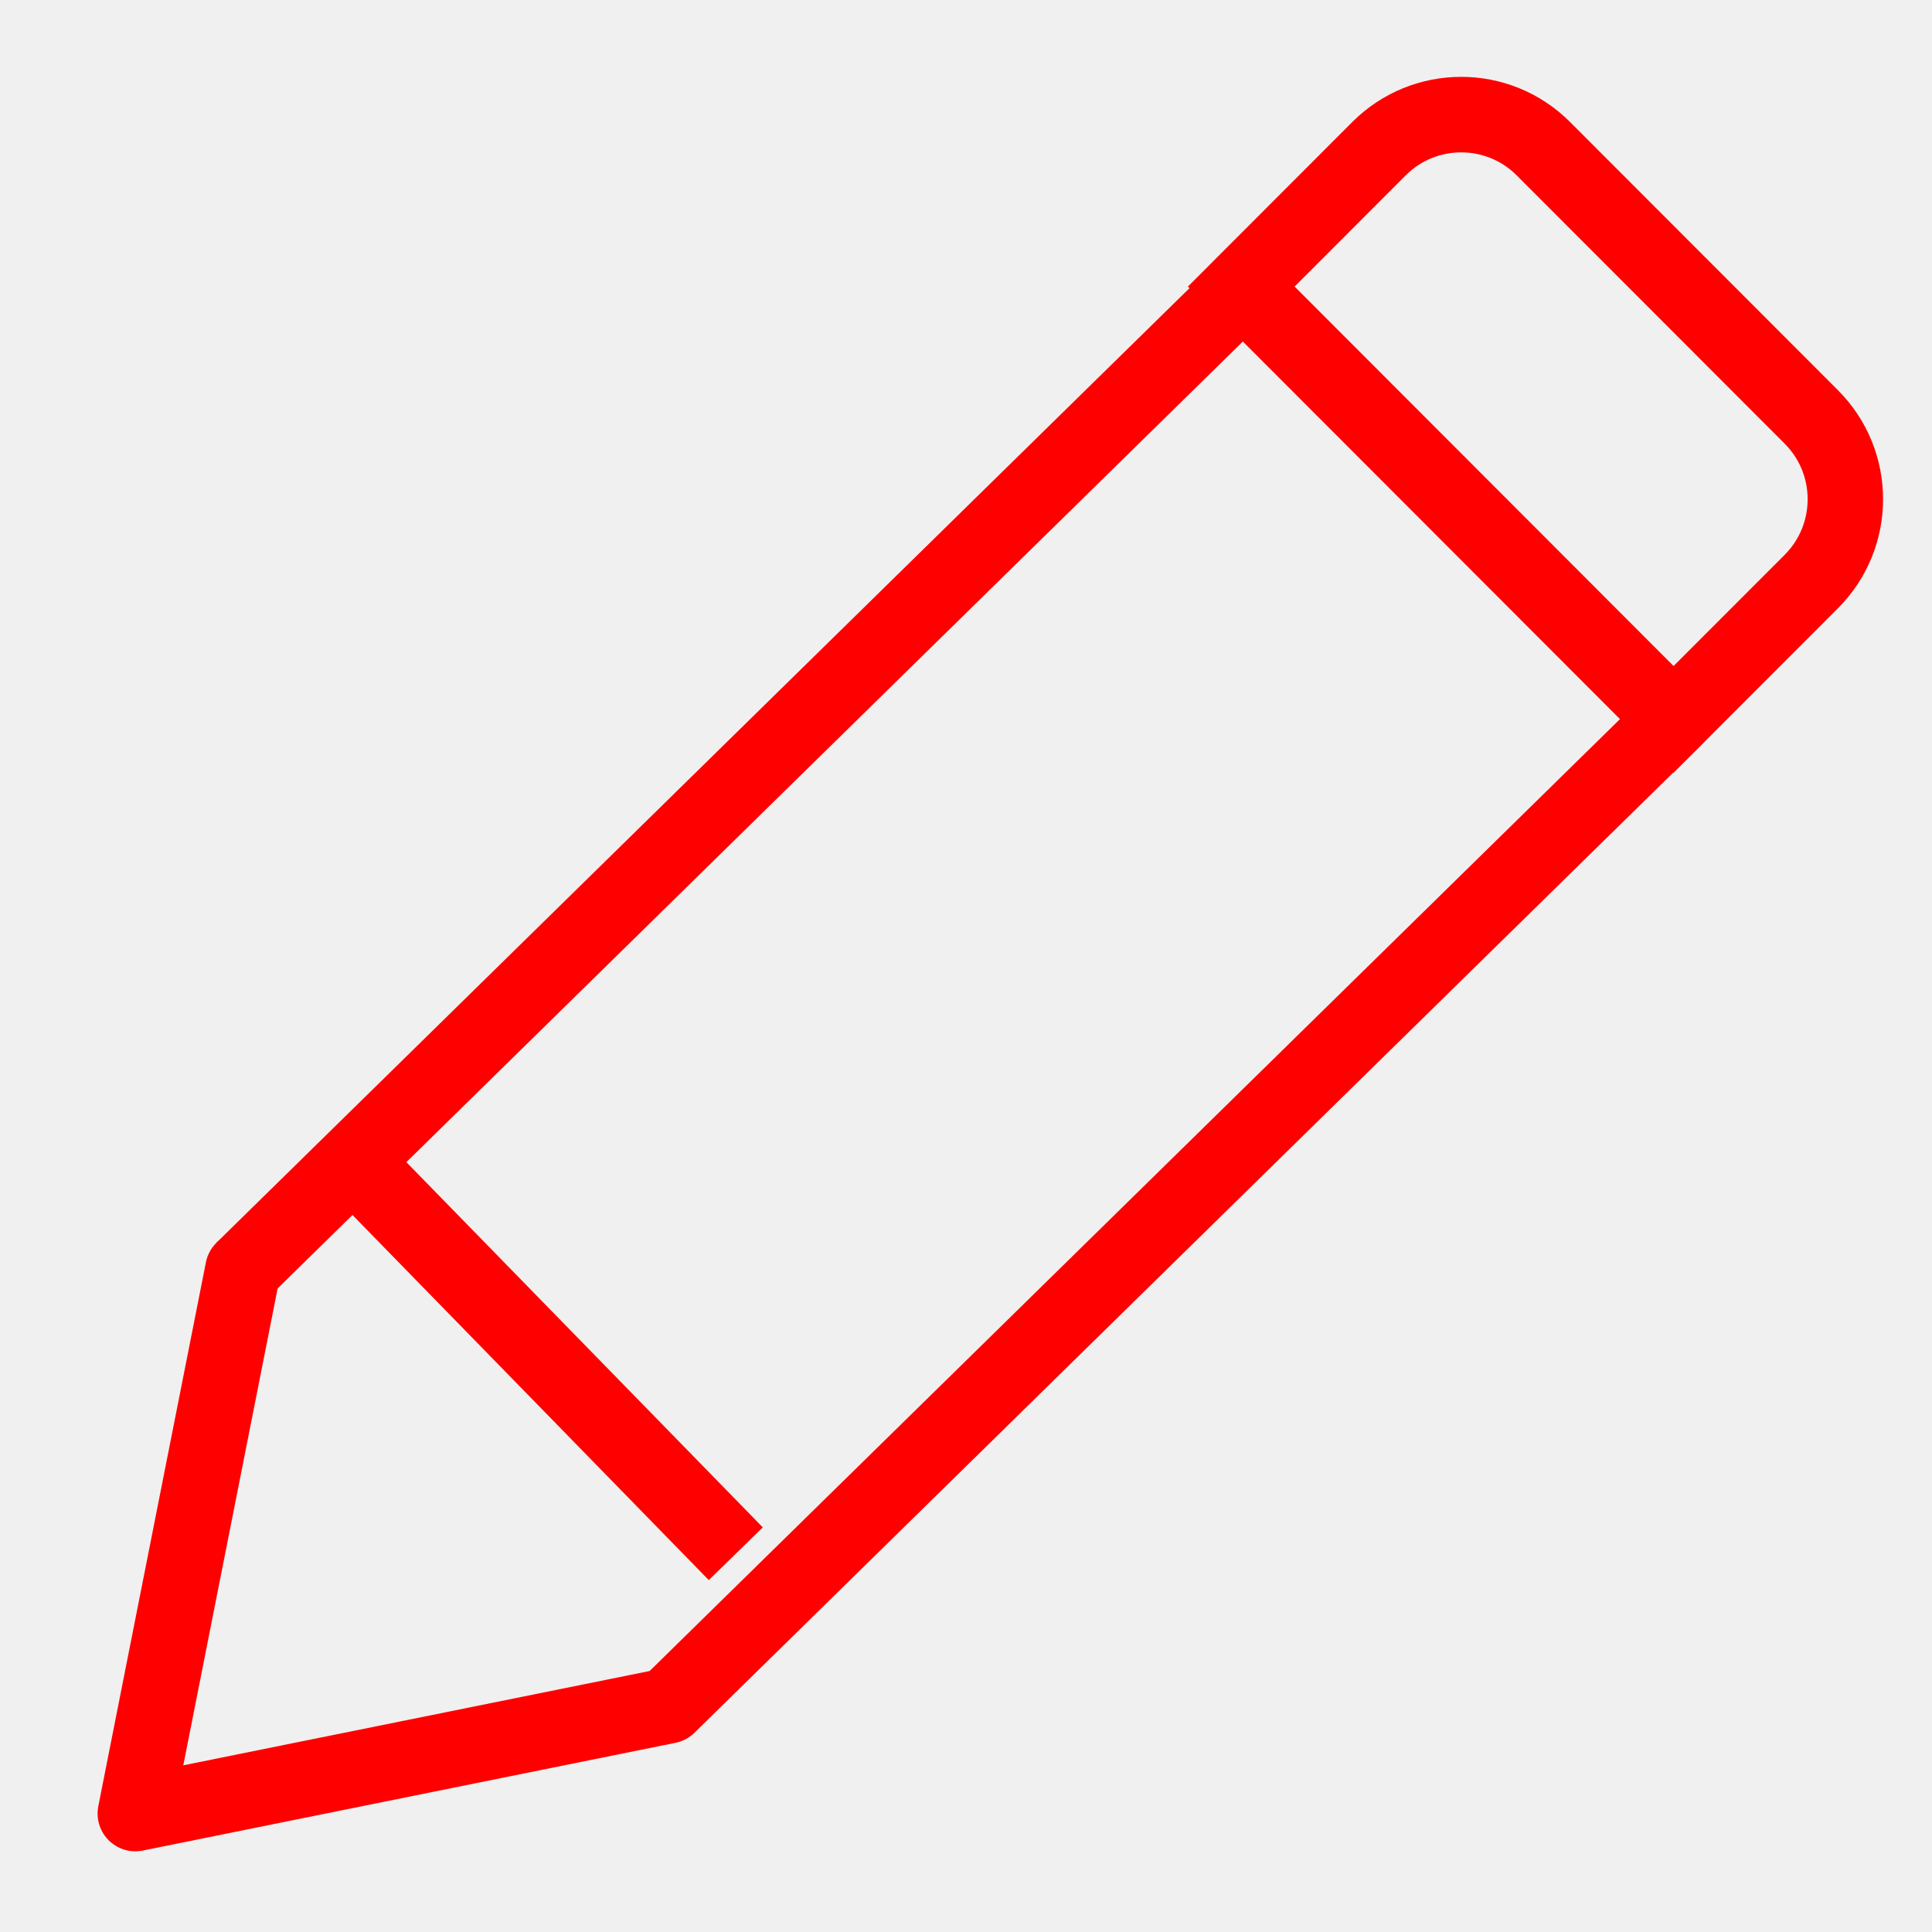
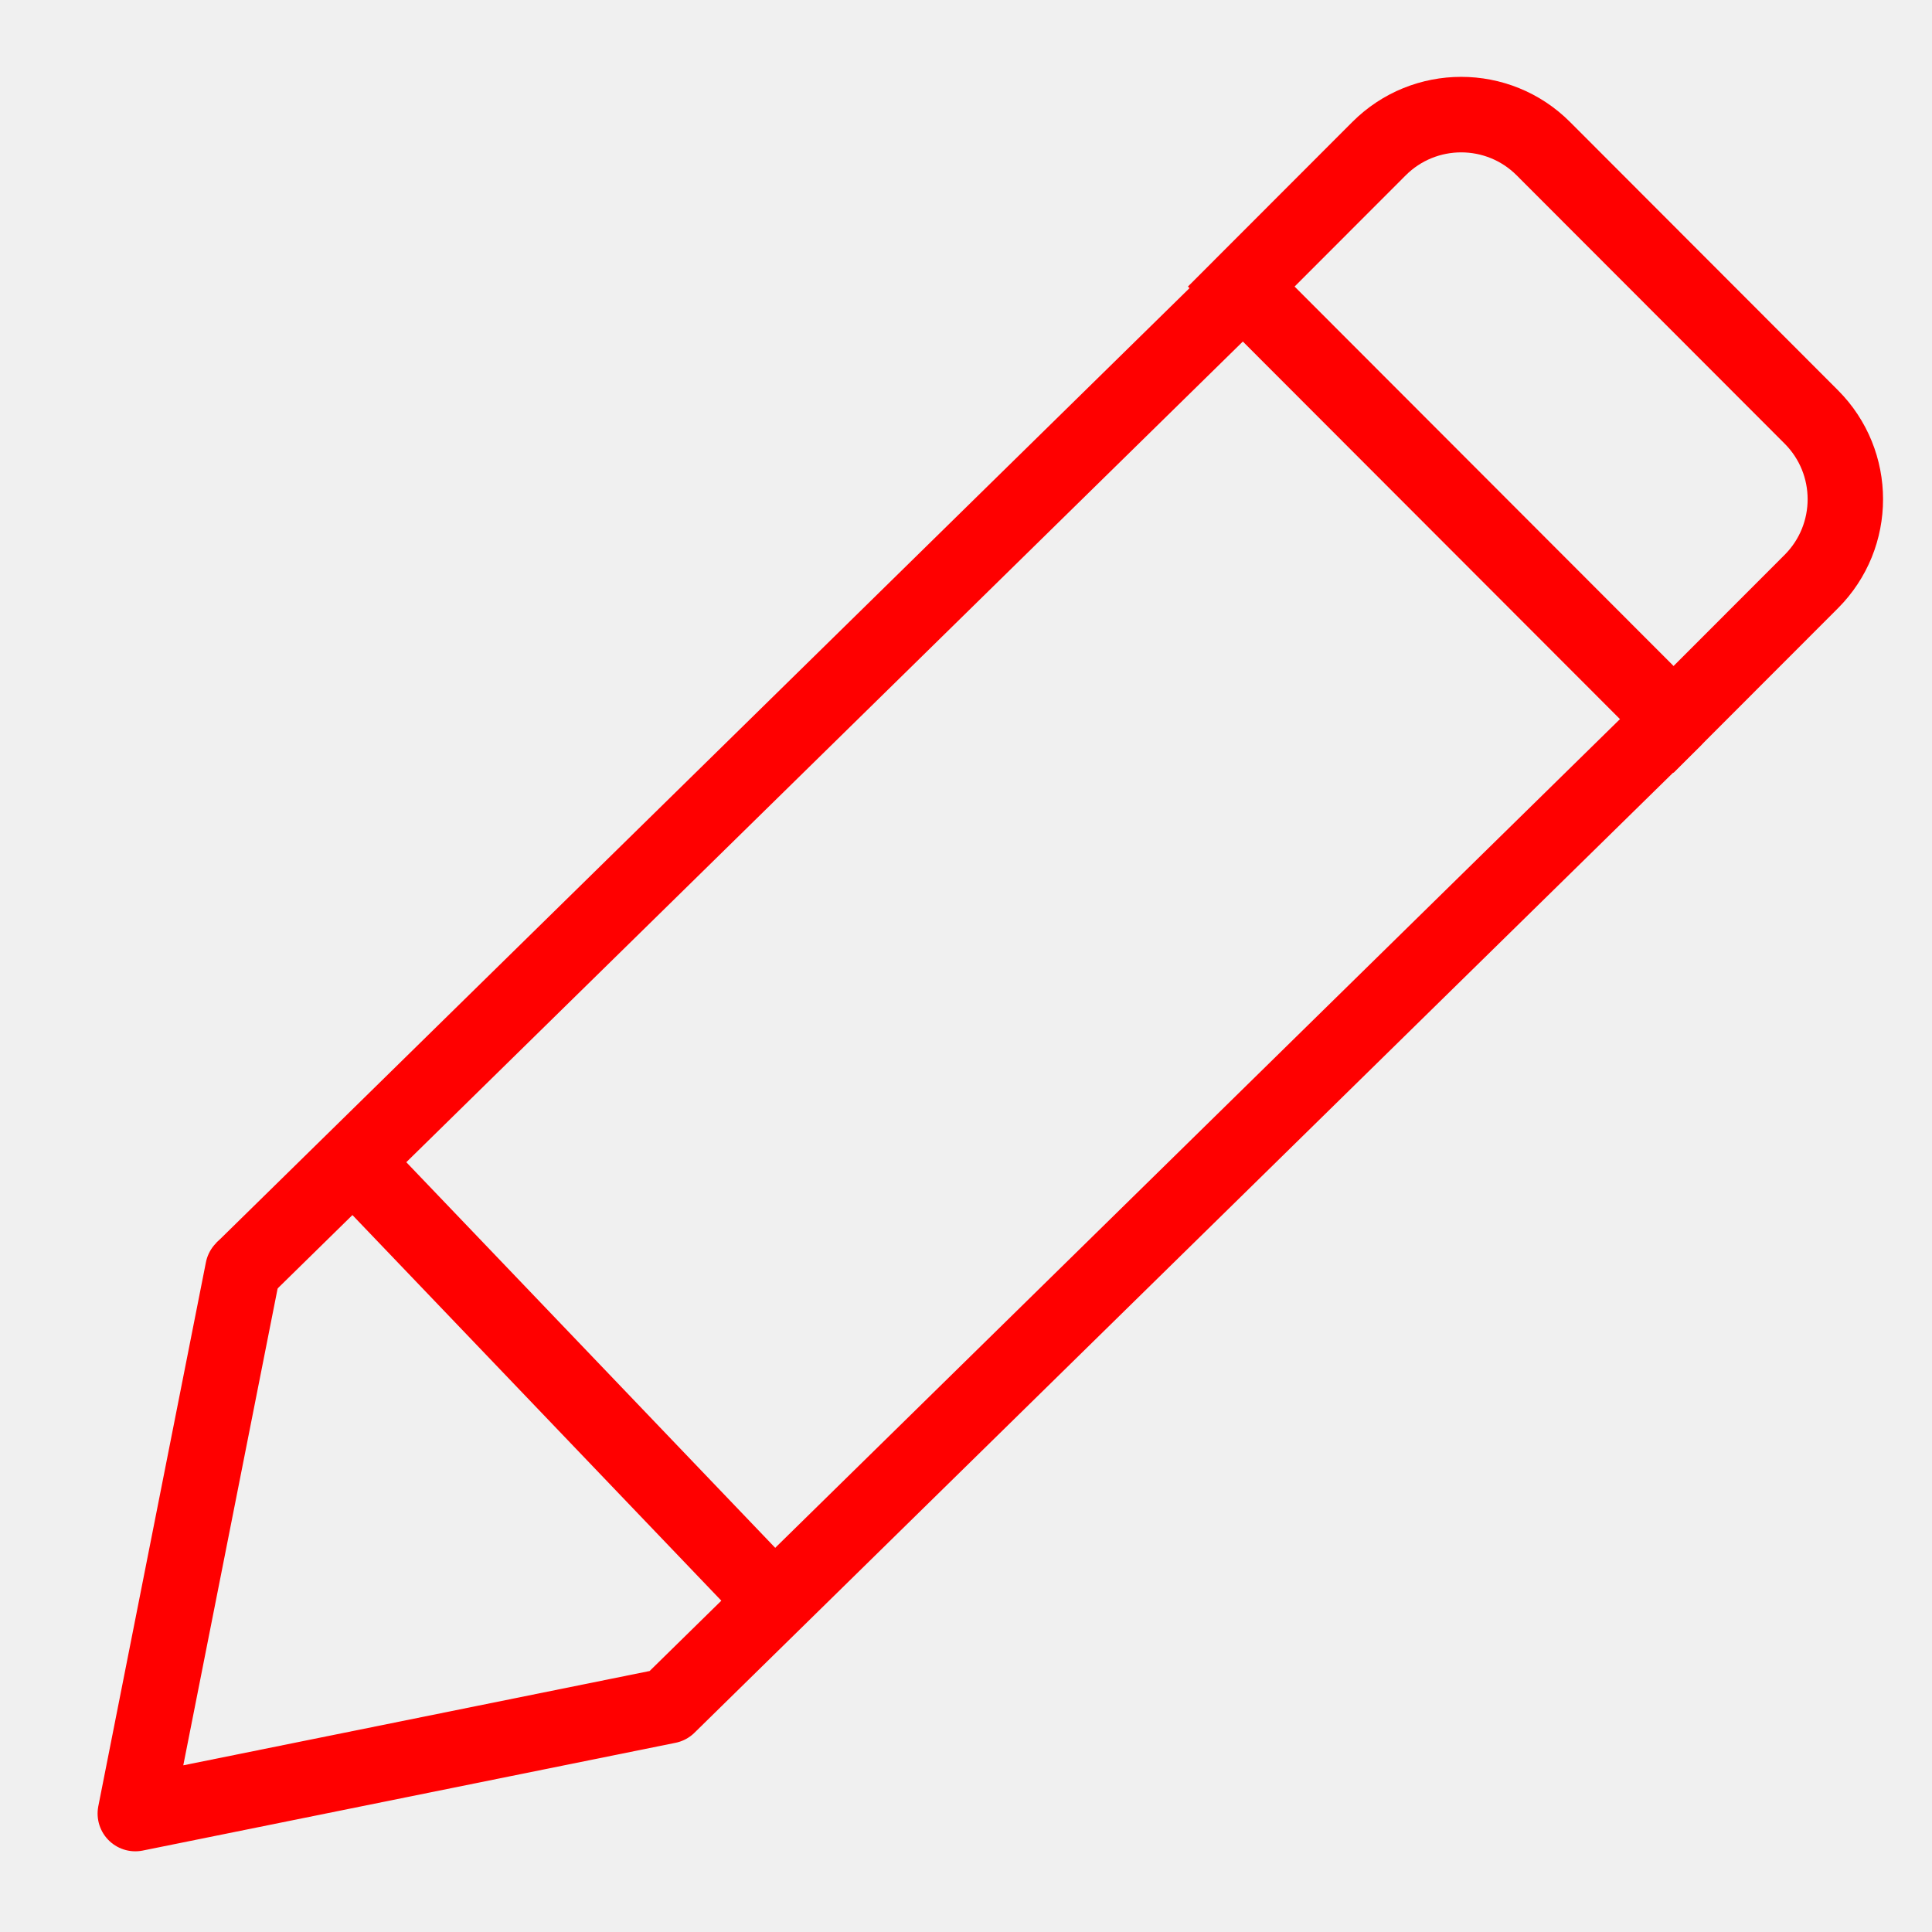
<svg xmlns="http://www.w3.org/2000/svg" version="1.1" id="Calque_1" x="0px" y="0px" width="128px" height="128px" viewBox="0 0 128 128" enable-background="new 0 0 128 128" xml:space="preserve">
-   <defs id="defs90" />
  <g id="Calque_1_5_">
    <g id="Calque_1_2_" display="none">
      <g id="Calque_1_1_" display="inline">
		</g>
-       <line display="inline" fill="none" stroke="#FF0000" stroke-width="11" stroke-miterlimit="10" x1="5.1" y1="35.064" x2="58.226" y2="35.064" id="line3" />
-       <line display="inline" fill="none" stroke="#FF0000" stroke-width="11" stroke-miterlimit="10" x1="58.226" y1="46.698" x2="86.372" y2="46.698" id="line5" />
-       <line display="inline" fill="none" stroke="#FF0000" stroke-width="11" stroke-miterlimit="10" x1="17.83" y1="68.512" x2="45.601" y2="68.512" id="line7" />
-       <line display="inline" fill="none" stroke="#FF0000" stroke-width="11" stroke-miterlimit="10" x1="45.601" y1="81.646" x2="68.682" y2="81.646" id="line9" />
-       <line display="inline" fill="none" stroke="#FF0000" stroke-width="11" stroke-miterlimit="10" x1="67.805" y1="92.5" x2="113.844" y2="92.5" id="line11" />
-       <path display="inline" fill="none" stroke="#FF0000" stroke-width="5" stroke-miterlimit="10" d="M124.111,105.398    c0,3.594-2.688,6.509-6.006,6.509H11.022c-3.316,0-6.004-2.915-6.004-6.509V15.383c0-3.594,2.688-6.507,6.004-6.507h107.083    c3.315,0,6.006,2.914,6.006,6.507V105.398z" id="path13" />
+       <line id="line3" display="inline" fill="none" stroke="#FF0000" stroke-width="11" stroke-miterlimit="10" x1="5.1" y1="35.064" x2="58.226" y2="35.064" />
+       <line id="line5" display="inline" fill="none" stroke="#FF0000" stroke-width="11" stroke-miterlimit="10" x1="58.226" y1="46.698" x2="86.372" y2="46.698" />
+       <line id="line7" display="inline" fill="none" stroke="#FF0000" stroke-width="11" stroke-miterlimit="10" x1="17.83" y1="68.512" x2="45.601" y2="68.512" />
+       <line id="line9" display="inline" fill="none" stroke="#FF0000" stroke-width="11" stroke-miterlimit="10" x1="45.601" y1="81.646" x2="68.682" y2="81.646" />
+       <line id="line11" display="inline" fill="none" stroke="#FF0000" stroke-width="11" stroke-miterlimit="10" x1="67.805" y1="92.5" x2="113.844" y2="92.5" />
+       <path id="path13" display="inline" fill="none" stroke="#FF0000" stroke-width="5" stroke-miterlimit="10" d="M124.111,105.398    c0,3.594-2.688,6.509-6.006,6.509H11.022c-3.316,0-6.004-2.915-6.004-6.509V15.383c0-3.594,2.688-6.507,6.004-6.507h107.083    c3.314,0,6.006,2.914,6.006,6.507V105.398z" />
    </g>
    <g id="Calque_1_3_" display="none">
	</g>
    <g id="Calque_3" display="none">
      <g id="Calque_2" display="inline">
        <g id="g25">
          <g id="g21">
-             <path fill="none" stroke="#FF0000" stroke-width="5" stroke-linecap="round" stroke-linejoin="round" stroke-miterlimit="10" d="       M102.314,74.566c2.097-2.56,1.719-6.362-0.838-8.459c-2.563-2.099-6.369-1.717-8.463,0.84l2.211-2.699       c2.098-2.559,1.719-6.365-0.843-8.462c-2.562-2.097-6.364-1.72-8.464,0.839l4.066-4.967c2.099-2.558,1.72-6.365-0.84-8.461       c-2.561-2.097-6.365-1.719-8.463,0.84L97.898,23.03c2.096-2.559,1.719-6.366-0.84-8.463c-2.562-2.096-6.367-1.717-8.463,0.842       L63.857,45.604l1.516-9.225c0.535-3.261-1.697-6.37-4.96-6.906c-3.265-0.536-6.372,1.696-6.908,4.959       c0,0-19.643,43.707-11.642,50.261l16.662,13.647c8,6.558,28.286-4.852,28.545-5.172L102.314,74.566L102.314,74.566z" id="path17" />
-             <rect x="21.373" y="90.455" transform="matrix(0.7735 0.6338 -0.6338 0.7735 73.9362 -5.974)" fill="none" stroke="#FF0000" stroke-width="5" stroke-linecap="round" stroke-linejoin="round" stroke-miterlimit="10" width="47.907" height="20.006" id="rect19" />
+             <path id="path17" fill="none" stroke="#FF0000" stroke-width="5" stroke-linecap="round" stroke-linejoin="round" stroke-miterlimit="10" d="       M102.314,74.566c2.097-2.561,1.719-6.362-0.838-8.459c-2.563-2.1-6.369-1.717-8.463,0.84l2.211-2.699       c2.098-2.559,1.719-6.365-0.844-8.462c-2.563-2.097-6.363-1.72-8.464,0.839l4.065-4.967c2.1-2.558,1.721-6.365-0.84-8.461       c-2.561-2.097-6.365-1.719-8.463,0.84L97.898,23.03c2.096-2.559,1.719-6.366-0.84-8.463c-2.563-2.096-6.367-1.717-8.463,0.842       L63.857,45.604l1.516-9.225c0.535-3.261-1.697-6.37-4.96-6.906c-3.265-0.536-6.372,1.696-6.908,4.959       c0,0-19.643,43.707-11.642,50.261L58.525,98.34c8,6.559,28.286-4.852,28.545-5.172L102.314,74.566L102.314,74.566z" />
+             <rect id="rect19" x="21.373" y="90.455" transform="matrix(-0.7735 -0.6338 0.6338 -0.7735 16.7151 206.8895)" fill="none" stroke="#FF0000" stroke-width="5" stroke-linecap="round" stroke-linejoin="round" stroke-miterlimit="10" width="47.907" height="20.006" />
          </g>
-           <path fill="none" stroke="#FF0000" stroke-width="5" stroke-linecap="round" stroke-linejoin="round" stroke-miterlimit="10" d="      M82.213,9.857c5-6.103,14.001-6.998,20.104-1.997c6.104,4.999,6.996,14.001,1.996,20.104" id="path23" />
+           <path id="path23" fill="none" stroke="#FF0000" stroke-width="5" stroke-linecap="round" stroke-linejoin="round" stroke-miterlimit="10" d="      M82.213,9.857c5-6.103,14.001-6.998,20.104-1.997c6.104,4.999,6.996,14.001,1.996,20.104" />
        </g>
      </g>
    </g>
    <g id="Calque_1_4_">
      <g id="Calque_2_2_" display="none">
-         <g display="inline" id="g41">
-           <path fill="none" d="M29.546,122.527c9.541,0,15.769-13.118,16.8-26.525H15.422c-0.864,0.107-1.744,0.203-2.654,0.254      C13.859,109.572,20.067,122.527,29.546,122.527z" id="path29" />
-           <path fill="none" d="M57.818,133.345l-9.784-3.571l-15.653,8.869l-6.023-0.093l-15.726-8.772l-9.703,3.57      c-1.527,0.736-19.669,9.98-18.588,33.582c0.549,0.866,3.209,4.163,11.695,4.234c-0.268-4.467-0.73-14.439-0.159-23.18      l4.807,0.313c-0.615,9.418,0.032,20.685,0.249,23.94c5.576,4.936,17.249,7.933,30.737,7.813      c13.163-0.095,24.837-3.141,30.187-7.813c0.197-3.325,0.793-14.839,0.149-24.095l4.805-0.334      c0.604,8.631,0.182,18.823-0.064,23.349c8.389-0.072,11.063-3.315,11.656-4.251C77.471,143.354,59.391,134.104,57.818,133.345z" id="path31" />
-           <path fill="#FF0000" d="M-0.141,96.002h6.316c0,0.003,0,0.005,0,0.006c-1.323,2.859-1.797,7.776,4.533,14.08      c3.425,9.826,9.799,17.257,18.838,17.257c8.864,0,15.404-7.588,18.897-17.657c5.919-6.123,5.419-10.888,4.121-13.686h6.32      c1.232,0,2.229-0.997,2.229-2.229c0-1.232-0.997-2.23-2.229-2.23h-2.982c0.016-0.34,0.022-0.682,0.022-1.023      c0-10.719-6.266-19.939-15.27-24.102c0.025,1.055,0.032,2.243,0.032,3.583v3.854c0,11.125-0.604,11.785-10.772,11.785      c-10.171,0-10.775-0.66-10.775-11.785V70c0-1.344,0.01-2.533,0.043-3.591C10.176,70.568,3.906,79.795,3.906,90.52      c0,0.346,0.031,0.684,0.047,1.022h-4.097c-1.23,0-2.229,0.998-2.229,2.229C-2.37,95.005-1.373,96.002-0.141,96.002z       M15.422,96.002h30.922c-1.031,13.407-7.257,26.525-16.799,26.525c-9.48,0-15.688-12.955-16.778-26.271      C13.678,96.205,14.558,96.109,15.422,96.002z" id="path33" />
-           <path fill="#FF0000" d="M59.756,128.934l-14.412-5.271l-12.856,7.521h-6.309l-12.859-7.528l-14.155,5.204l-0.176,0.072      c-0.232,0.105-23.006,10.928-21.435,38.756l0.021,0.358l0.122,0.336c0.121,0.324,2.95,7.606,16.611,7.606      c0.506,0,1.034-0.014,1.572-0.034c6.475,5.62,18.664,8.922,33.131,8.922c0.232,0,0.462-0.002,0.694-0.002      c11.348-0.079,25.756-2.488,33.211-8.919c14.964,0.554,18-7.236,18.125-7.575l0.123-0.334l0.023-0.358      C82.758,139.861,59.985,129.04,59.756,128.934z M76.4,166.911c-0.592,0.937-3.271,4.178-11.654,4.249      c0.244-4.521,0.666-14.717,0.066-23.348l-4.81,0.336c0.646,9.254,0.052,20.769-0.146,24.092      c-5.348,4.674-17.023,7.717-30.187,7.813c-13.488,0.117-25.162-2.881-30.737-7.813c-0.216-3.261-0.864-14.521-0.249-23.939      l-4.807-0.313c-0.571,8.736-0.109,18.709,0.159,23.18c-8.486-0.068-11.146-3.367-11.695-4.232      C-18.74,143.33-0.598,134.082,0.929,133.35l9.703-3.57l15.726,8.773l6.022,0.092l15.654-8.871l9.783,3.57      C59.391,134.104,77.471,143.354,76.4,166.911z" id="path35" />
-           <path fill="#FF0000" d="M37.951,65.346c-0.083-1.788-0.283-2.979-0.78-3.535c-0.781-0.877-3.145-0.919-7.255-0.919      c-4.051,0-6.484,0-7.264,0.865c-0.495,0.548-0.693,1.757-0.775,3.589c2.532-0.835,5.229-1.294,8.034-1.294      C32.721,64.052,35.419,64.509,37.951,65.346z" id="path37" />
-           <path fill="#FF0000" d="M21.82,73.854c0,4.566,0,7.321,0.834,8.244c0.781,0.865,3.22,0.865,7.262,0.865s6.483,0,7.261-0.865      c0.836-0.923,0.836-3.678,0.836-8.244V70c0-1.861-0.004-3.4-0.064-4.654c-2.532-0.835-5.232-1.294-8.039-1.294      c-2.805,0-5.503,0.459-8.035,1.294c-0.055,1.256-0.059,2.801-0.059,4.654v3.854H21.82z" id="path39" />
+         <g id="g41" display="inline">
+           <path id="path29" fill="none" d="M29.546,122.527c9.541,0,15.769-13.118,16.8-26.525H15.422      c-0.864,0.107-1.744,0.203-2.654,0.254C13.859,109.572,20.067,122.527,29.546,122.527z" />
+           <path id="path31" fill="none" d="M57.818,133.346l-9.784-3.572l-15.653,8.869l-6.023-0.093l-15.726-8.772l-9.703,3.57      c-1.527,0.736-19.669,9.98-18.588,33.582c0.549,0.866,3.209,4.163,11.695,4.234c-0.268-4.467-0.73-14.439-0.159-23.18      l4.807,0.313c-0.615,9.418,0.032,20.686,0.249,23.939c5.576,4.937,17.249,7.934,30.737,7.813      c13.163-0.095,24.837-3.141,30.187-7.813c0.197-3.324,0.793-14.838,0.149-24.094l4.805-0.334      c0.604,8.631,0.183,18.822-0.063,23.349c8.39-0.072,11.063-3.315,11.655-4.251C77.471,143.354,59.391,134.104,57.818,133.346z" />
+           <path id="path33" fill="#FF0000" d="M-0.141,96.002h6.316c0,0.003,0,0.005,0,0.006c-1.323,2.859-1.797,7.776,4.533,14.08      c3.425,9.826,9.799,17.258,18.838,17.258c8.864,0,15.404-7.589,18.897-17.658c5.919-6.123,5.419-10.888,4.121-13.686h6.32      c1.232,0,2.229-0.997,2.229-2.229c0-1.232-0.997-2.23-2.229-2.23h-2.982c0.016-0.34,0.022-0.682,0.022-1.023      c0-10.719-6.266-19.938-15.27-24.102c0.025,1.055,0.032,2.243,0.032,3.583v3.854c0,11.125-0.604,11.785-10.772,11.785      c-10.171,0-10.775-0.66-10.775-11.785V70c0-1.344,0.01-2.533,0.043-3.591C10.176,70.568,3.906,79.795,3.906,90.52      c0,0.347,0.031,0.685,0.047,1.022h-4.097c-1.23,0-2.229,0.998-2.229,2.229C-2.37,95.005-1.373,96.002-0.141,96.002z       M15.422,96.002h30.922c-1.031,13.407-7.257,26.525-16.799,26.525c-9.48,0-15.688-12.955-16.778-26.271      C13.678,96.205,14.558,96.109,15.422,96.002z" />
+           <path id="path35" fill="#FF0000" d="M59.756,128.934l-14.412-5.271l-12.856,7.521h-6.309l-12.859-7.527l-14.155,5.203      l-0.176,0.072c-0.232,0.105-23.006,10.928-21.435,38.756l0.021,0.358l0.122,0.336c0.121,0.324,2.95,7.606,16.611,7.606      c0.506,0,1.034-0.014,1.572-0.034c6.475,5.62,18.664,8.922,33.131,8.922c0.232,0,0.462-0.002,0.694-0.002      c11.348-0.079,25.756-2.488,33.211-8.919c14.964,0.554,18-7.236,18.125-7.575l0.123-0.334l0.023-0.358      C82.758,139.861,59.985,129.04,59.756,128.934z M76.4,166.911c-0.592,0.937-3.271,4.178-11.654,4.249      c0.244-4.521,0.666-14.717,0.066-23.348l-4.811,0.336c0.646,9.254,0.052,20.769-0.146,24.092      c-5.348,4.674-17.023,7.717-30.187,7.813c-13.488,0.117-25.162-2.881-30.737-7.813c-0.216-3.262-0.864-14.521-0.249-23.939      l-4.807-0.313c-0.571,8.736-0.109,18.709,0.159,23.18c-8.486-0.068-11.146-3.367-11.695-4.232      c-1.08-23.605,17.062-32.854,18.589-33.586l9.703-3.57l15.726,8.773l6.022,0.092l15.654-8.871l9.783,3.57      C59.391,134.104,77.471,143.354,76.4,166.911z" />
+           <path id="path37" fill="#FF0000" d="M37.951,65.346c-0.083-1.788-0.283-2.979-0.78-3.535c-0.781-0.877-3.145-0.919-7.255-0.919      c-4.051,0-6.484,0-7.264,0.865c-0.495,0.548-0.693,1.757-0.775,3.589c2.532-0.835,5.229-1.294,8.034-1.294      C32.721,64.052,35.419,64.509,37.951,65.346z" />
+           <path id="path39" fill="#FF0000" d="M21.82,73.854c0,4.566,0,7.321,0.834,8.244c0.781,0.865,3.22,0.865,7.262,0.865      s6.483,0,7.261-0.865c0.836-0.923,0.836-3.678,0.836-8.244V70c0-1.861-0.004-3.4-0.064-4.654      c-2.532-0.835-5.232-1.294-8.039-1.294c-2.805,0-5.503,0.459-8.035,1.294c-0.055,1.256-0.059,2.801-0.059,4.654v3.854H21.82z" />
        </g>
      </g>
      <g id="Calque_3_2_" display="none">
-         <g display="inline" id="g46">
-           <path fill="#FF0000" d="M44.534,92.829c3.835-18.361-7.883-28.715-23.138-28.715c-27.344,0-22.572,29.96-22.572,29.96      c0.03,0.003,0.059,0.004,0.089,0.007c-1.249,2.823-1.618,7.563,4.31,13.606c3.387,9.91,9.763,17.436,18.84,17.436      c8.744,0,15.212-7.419,18.708-17.313C47.83,100.691,46.163,95.373,44.534,92.829z M22.062,120.33      c-9.435,0-15.613-12.893-16.698-26.145c11.859-0.699,19.71-6.317,23.93-10.439c2.008,3.607,6.161,6.027,9.621,7.505      C38.569,105.467,32.191,120.33,22.062,120.33z" id="path44" />
+         <g id="g46" display="inline">
+           <path id="path44" fill="#FF0000" d="M44.534,92.829c3.835-18.361-7.883-28.715-23.138-28.715      c-27.344,0-22.572,29.96-22.572,29.96c0.03,0.003,0.059,0.004,0.089,0.007c-1.249,2.823-1.618,7.563,4.31,13.606      c3.387,9.91,9.763,17.436,18.84,17.436c8.744,0,15.212-7.419,18.708-17.313C47.83,100.691,46.163,95.373,44.534,92.829z       M22.062,120.33c-9.435,0-15.613-12.893-16.698-26.145c11.859-0.699,19.71-6.317,23.93-10.439      c2.008,3.607,6.161,6.027,9.621,7.505C38.569,105.467,32.191,120.33,22.062,120.33z" />
        </g>
-         <g display="inline" id="g58">
-           <path fill="none" d="M16.806,175.893c-0.821-0.258-1.502-0.9-1.766-1.769L1.191,128.428c-0.234-0.777-0.099-1.585,0.314-2.219      l-8.607,3.165c-1.25,0.603-21.152,10.594-19.747,35.938c0.224,0.521,2.767,5.795,14.013,5.795      c0.466-0.002,0.958-0.02,1.459-0.034c0.035-0.003,0.071-0.003,0.106-0.003c0.64,0,1.261,0.229,1.745,0.654      c5.199,4.51,14.798,7.428,26.247,8.084l-0.199-0.203L16.806,175.893z" id="path48" />
-           <path fill="none" d="M51.255,129.395l-8.458-3.108c0.407,0.636,0.545,1.438,0.31,2.214l-13.998,46.191      c-0.26,0.867-0.938,1.508-1.756,1.765l0.239,3.147l-0.141,0.146c9.617-0.65,20.406-2.992,26.251-8.03      c0.509-0.438,1.163-0.653,1.839-0.645c0.482,0.02,0.954,0.03,1.411,0.03c11.178-0.002,13.762-5.215,14.014-5.797      C72.355,140.27,52.941,130.217,51.255,129.395z" id="path50" />
-           <path fill="#FF0000" d="M53.4,124.518c-0.063-0.026-0.123-0.055-0.188-0.078l-13.757-5.063c-1.345-0.495-2.84,0.164-3.383,1.488      l-1.82,4.435c-0.276,0.671-0.267,1.423,0.023,2.089c0.291,0.659,0.84,1.178,1.52,1.426l1.484,0.547l-8.917,29.429l-0.917-16.037      c-0.013-0.243-0.061-0.479-0.136-0.701l2.46-3.489c0.462-0.655,0.604-1.48,0.388-2.254c-0.045-0.16-0.053-0.188-1.723-4.516      c-0.422-1.096-1.499-1.777-2.66-1.7c-0.281,0.011-1.643,0.017-3.712,0.017c-2.072,0-3.433-0.006-3.715-0.017      c-1.154-0.088-2.234,0.603-2.658,1.692c-2.052,5.277-2.052,5.277-1.606,6.303c0.073,0.169,0.162,0.322,0.268,0.475l2.462,3.489      c-0.075,0.224-0.123,0.458-0.136,0.701l-0.886,15.476l-8.768-28.933l1.322-0.483c0.681-0.252,1.231-0.769,1.522-1.433      c0.29-0.663,0.298-1.418,0.021-2.091l-1.836-4.434c-0.549-1.319-2.043-1.974-3.381-1.479l-13.588,4.996      c-0.033,0.01-0.064,0.021-0.095,0.035l-0.176,0.069c-0.034,0.018-0.065,0.027-0.096,0.043      c-0.245,0.111-24.545,11.603-22.877,41.142l0.021,0.354c0.015,0.264,0.068,0.521,0.158,0.77l0.123,0.331      c0.35,0.952,3.851,9.319,19.034,9.319c0.209,0,0.421-0.004,0.637-0.01c7.123,5.637,19.38,8.85,33.883,8.85h0.011l0.707-0.002      c5.464-0.039,23.702-0.805,33.951-8.846c0.198,0.004,0.398,0.008,0.59,0.008c15.202-0.004,18.685-8.375,19.03-9.326l0.123-0.332      c0.09-0.24,0.143-0.496,0.154-0.756l0.021-0.356C77.953,136.079,53.646,124.627,53.4,124.518z M16.523,136.816      c-0.008-0.02,1.646-4.273,1.646-4.273c0.194,0.027,7.586,0.027,7.779,0c0,0,1.625,4.209,1.642,4.273l-2.629,3.734h-5.806      L16.523,136.816z M70.963,165.309c-0.252,0.582-2.834,5.795-14.013,5.797c-0.451,0-0.929-0.017-1.411-0.03      c-0.674-0.011-1.329,0.202-1.839,0.645c-5.846,5.038-16.633,7.38-26.251,8.03l-5.392,3.443l-5.335-3.387      c-11.449-0.654-21.048-3.572-26.247-8.086c-0.484-0.422-1.104-0.652-1.745-0.652c-0.035,0-0.073,0.003-0.106,0.004      c-0.502,0.021-0.994,0.029-1.459,0.031c-11.246,0-13.79-5.272-14.013-5.793c-1.404-25.338,18.497-35.334,19.748-35.936      l8.606-3.165c-0.412,0.638-0.548,1.442-0.313,2.22l13.847,45.698c0.264,0.866,0.947,1.508,1.768,1.765l2.525-33.192h5.453      l2.567,33.754c0.818-0.258,1.496-0.897,1.754-1.765l14-46.192c0.233-0.774,0.099-1.579-0.312-2.213l8.46,3.108      C52.941,130.217,72.355,140.27,70.963,165.309z" id="path52" />
-           <path fill="#FFFFFF" d="M23.58,138.091l1.018-1.444c-0.148-0.385-0.312-0.813-0.469-1.219c-0.535,0.002-1.211,0.002-2.067,0.002      c-0.861,0-1.538,0-2.075-0.002c-0.168,0.439-0.331,0.854-0.469,1.215l1.021,1.448H23.58z" id="path54" />
-           <path fill="#FFFFFF" d="M24.961,140.552l2.63-3.735c-0.019-0.063-1.644-4.272-1.644-4.272c-0.193,0.026-7.584,0.026-7.778,0      c0,0-1.654,4.255-1.646,4.272l2.633,3.735H24.961z" id="path56" />
+         <g id="g58" display="inline">
+           <path id="path48" fill="none" d="M16.806,175.893c-0.821-0.258-1.502-0.899-1.766-1.769L1.191,128.428      c-0.234-0.777-0.099-1.585,0.314-2.219l-8.607,3.165c-1.25,0.603-21.152,10.594-19.747,35.938      c0.224,0.521,2.767,5.795,14.013,5.795c0.466-0.002,0.958-0.021,1.459-0.034c0.035-0.003,0.071-0.003,0.106-0.003      c0.64,0,1.261,0.229,1.745,0.654c5.199,4.51,14.798,7.428,26.247,8.084l-0.199-0.203L16.806,175.893z" />
+           <path id="path50" fill="none" d="M51.255,129.395l-8.458-3.107c0.407,0.636,0.545,1.438,0.31,2.214l-13.998,46.19      c-0.26,0.867-0.938,1.509-1.756,1.766l0.239,3.146l-0.141,0.146c9.617-0.65,20.406-2.992,26.251-8.029      c0.509-0.438,1.163-0.654,1.839-0.646c0.482,0.021,0.954,0.03,1.411,0.03c11.178-0.002,13.762-5.215,14.014-5.797      C72.355,140.27,52.941,130.217,51.255,129.395z" />
+           <path id="path52" fill="#FF0000" d="M53.4,124.518c-0.063-0.025-0.123-0.055-0.188-0.078l-13.757-5.063      c-1.345-0.495-2.84,0.164-3.383,1.488l-1.82,4.435c-0.276,0.671-0.267,1.423,0.023,2.089c0.291,0.659,0.84,1.178,1.52,1.426      l1.484,0.547l-8.917,29.43l-0.917-16.037c-0.013-0.243-0.061-0.479-0.136-0.701l2.46-3.488c0.462-0.655,0.604-1.48,0.388-2.254      c-0.045-0.16-0.053-0.188-1.723-4.517c-0.422-1.096-1.499-1.776-2.66-1.7c-0.281,0.012-1.643,0.018-3.712,0.018      c-2.072,0-3.433-0.006-3.715-0.018c-1.154-0.088-2.234,0.604-2.658,1.692c-2.052,5.276-2.052,5.276-1.606,6.303      c0.073,0.169,0.162,0.322,0.268,0.476l2.462,3.488c-0.075,0.225-0.123,0.458-0.136,0.701l-0.886,15.477l-8.768-28.934      l1.322-0.482c0.681-0.252,1.231-0.77,1.522-1.434c0.29-0.663,0.298-1.418,0.021-2.091l-1.836-4.435      c-0.549-1.318-2.043-1.974-3.381-1.479l-13.588,4.996c-0.033,0.01-0.064,0.021-0.095,0.035l-0.176,0.068      c-0.034,0.019-0.065,0.027-0.096,0.043c-0.245,0.111-24.545,11.604-22.877,41.143l0.021,0.354      c0.015,0.264,0.068,0.521,0.158,0.771l0.123,0.331c0.35,0.951,3.851,9.318,19.034,9.318c0.209,0,0.421-0.004,0.637-0.01      c7.123,5.637,19.38,8.85,33.883,8.85h0.011l0.707-0.002c5.464-0.039,23.702-0.805,33.951-8.846      c0.198,0.004,0.398,0.008,0.59,0.008c15.202-0.004,18.685-8.375,19.03-9.326l0.123-0.332c0.09-0.239,0.143-0.495,0.154-0.756      l0.021-0.355C77.953,136.079,53.646,124.627,53.4,124.518z M16.523,136.816c-0.008-0.021,1.646-4.273,1.646-4.273      c0.194,0.027,7.586,0.027,7.779,0c0,0,1.625,4.209,1.642,4.273l-2.629,3.733h-5.806L16.523,136.816z M70.963,165.309      c-0.252,0.582-2.834,5.795-14.013,5.797c-0.451,0-0.929-0.017-1.411-0.029c-0.674-0.012-1.329,0.201-1.839,0.645      c-5.846,5.038-16.633,7.381-26.251,8.03l-5.392,3.442l-5.335-3.387c-11.449-0.654-21.048-3.572-26.247-8.086      c-0.484-0.422-1.104-0.652-1.745-0.652c-0.035,0-0.073,0.004-0.106,0.005c-0.502,0.021-0.994,0.028-1.459,0.03      c-11.246,0-13.79-5.271-14.013-5.793c-1.404-25.338,18.497-35.334,19.748-35.936l8.606-3.165      c-0.412,0.638-0.548,1.442-0.313,2.22l13.847,45.698c0.264,0.866,0.947,1.508,1.768,1.765l2.525-33.191h5.453l2.567,33.754      c0.818-0.258,1.496-0.896,1.754-1.766l14-46.191c0.233-0.773,0.099-1.579-0.312-2.213l8.46,3.107      C52.941,130.217,72.355,140.27,70.963,165.309z" />
+           <path id="path54" fill="#FFFFFF" d="M23.58,138.091l1.018-1.444c-0.148-0.385-0.312-0.813-0.469-1.219      c-0.535,0.002-1.211,0.002-2.067,0.002c-0.861,0-1.538,0-2.075-0.002c-0.168,0.439-0.331,0.854-0.469,1.215l1.021,1.448H23.58z" />
+           <path id="path56" fill="#FFFFFF" d="M24.961,140.552l2.63-3.735c-0.019-0.063-1.644-4.271-1.644-4.271      c-0.193,0.025-7.584,0.025-7.778,0c0,0-1.654,4.255-1.646,4.271l2.633,3.735H24.961z" />
        </g>
-         <g display="inline" id="g66">
-           <path fill="#FF0000" d="M56.377,80.73c0,0.514-0.415,0.931-0.93,0.931h-4.074c-0.516,0-0.931-0.417-0.931-0.931v-4.074      c0-0.516,0.416-0.932,0.931-0.932h4.074c0.515,0,0.93,0.416,0.93,0.932V80.73z" id="path60" />
-           <path fill="#FF0000" d="M65.049,80.73c0,0.514-0.414,0.931-0.931,0.931h-4.073c-0.517,0-0.932-0.417-0.932-0.931v-4.074      c0-0.516,0.415-0.932,0.932-0.932h4.073c0.517,0,0.931,0.416,0.931,0.932V80.73z" id="path62" />
-           <path fill="#FF0000" d="M73.662,80.73c0,0.514-0.416,0.931-0.934,0.931h-4.07c-0.516,0-0.932-0.417-0.932-0.931v-4.074      c0-0.516,0.416-0.932,0.932-0.932h4.07c0.518,0,0.934,0.416,0.934,0.932V80.73L73.662,80.73z" id="path64" />
+         <g id="g66" display="inline">
+           <path id="path60" fill="#FF0000" d="M56.377,80.73c0,0.514-0.415,0.931-0.93,0.931h-4.074c-0.516,0-0.931-0.417-0.931-0.931      v-4.074c0-0.516,0.416-0.932,0.931-0.932h4.074c0.515,0,0.93,0.416,0.93,0.932V80.73z" />
+           <path id="path62" fill="#FF0000" d="M65.049,80.73c0,0.514-0.414,0.931-0.931,0.931h-4.073c-0.517,0-0.932-0.417-0.932-0.931      v-4.074c0-0.516,0.415-0.932,0.932-0.932h4.073c0.517,0,0.931,0.416,0.931,0.932V80.73z" />
+           <path id="path64" fill="#FF0000" d="M73.662,80.73c0,0.514-0.416,0.931-0.934,0.931h-4.07c-0.516,0-0.932-0.417-0.932-0.931      v-4.074c0-0.516,0.416-0.932,0.932-0.932h4.07c0.518,0,0.934,0.416,0.934,0.932V80.73L73.662,80.73z" />
        </g>
-         <g display="inline" id="g72">
-           <path fill="none" d="M45.631,91.782c0,0.415-0.011,0.823-0.026,1.237h8.96v10.973l8.937-10.973h24.143V64.367H36.464v4.638      C42.074,74.497,45.631,82.66,45.631,91.782z" id="path68" />
-           <path fill="#FF0000" d="M89.576,59.296h-55.05c-1.755,0-3.132,1.482-3.132,3.374v3.571c1.824,1.071,3.526,1.251,5.071,2.765      v-4.639h51.174V93.02H63.501l-8.938,10.975V93.02L44.534,92.83c-0.063,1.73,0.82,3.615,0.513,5.262h4.445v20.16l16.418-20.16      h23.666c1.758,0,3.135-1.482,3.135-3.374V62.67C92.709,60.776,91.334,59.296,89.576,59.296z" id="path70" />
+         <g id="g72" display="inline">
+           <path id="path68" fill="none" d="M45.631,91.782c0,0.415-0.011,0.823-0.026,1.237h8.96v10.973l8.937-10.973h24.143V64.367      H36.464v4.638C42.074,74.497,45.631,82.66,45.631,91.782z" />
+           <path id="path70" fill="#FF0000" d="M89.576,59.296h-55.05c-1.755,0-3.132,1.482-3.132,3.374v3.571      c1.824,1.071,3.526,1.251,5.071,2.765v-4.639h51.174V93.02H63.501l-8.938,10.976V93.02L44.534,92.83      c-0.063,1.73,0.82,3.615,0.513,5.262h4.445v20.16l16.418-20.16h23.666c1.758,0,3.135-1.482,3.135-3.374V62.67      C92.709,60.776,91.334,59.296,89.576,59.296z" />
        </g>
      </g>
    </g>
  </g>
  <g id="Calque_3_3_">
-     <line fill="none" stroke="#FF0000" stroke-width="5" stroke-miterlimit="10" x1="48.748" y1="102.939" x2="24.78" y2="78.38" id="line77" />
+     <line id="line77" fill="none" stroke="#FF0000" stroke-width="5" stroke-miterlimit="10" x1="51.303" y1="106.105" x2="24.78" y2="78.38" />
  </g>
-   <g id="Calque_2_1_" transform="matrix(1.175192,0,0,1.176622,-13.02805,-8.106789)" style="stroke-width:0.85">
-     <line fill="none" stroke="#ff0000" stroke-width="4.252" stroke-miterlimit="10" x1="81.468" y1="22.835" x2="24.78" y2="78.38" id="line80" />
-     <path fill="none" stroke="#ff0000" stroke-width="4.252" stroke-miterlimit="10" d="M 105.436,47.397 81.063,23.025 88.826,15.264 c 2.56,-2.561 6.712,-2.56 9.271,0 l 15.102,15.101 c 2.561,2.56 2.561,6.71 0,9.271 z" id="path82" />
-     <polyline fill="none" stroke="#ff0000" stroke-width="4.252" stroke-linecap="round" stroke-linejoin="round" stroke-miterlimit="10" points="   24.78,78.38 18.714,109.006 48.748,102.939 105.436,47.397  " id="polyline84" />
+   <g id="Calque_2_1_" transform="matrix(1.175192,0,0,1.176622,-13.02805,-8.106789)">
+     <line id="line80" fill="none" stroke="#FF0000" stroke-width="4.252" stroke-miterlimit="10" x1="81.468" y1="22.835" x2="24.78" y2="78.38" />
+     <path id="path82" fill="none" stroke="#FF0000" stroke-width="4.252" stroke-miterlimit="10" d="M105.435,47.397L81.063,23.025   l7.763-7.761c2.56-2.561,6.713-2.56,9.271,0l15.101,15.101c2.561,2.56,2.561,6.71,0,9.271L105.435,47.397z" />
+     <polyline id="polyline84" fill="none" stroke="#FF0000" stroke-width="4.252" stroke-linecap="round" stroke-linejoin="round" stroke-miterlimit="10" points="   24.78,78.38 18.714,109.006 48.748,102.939 105.435,47.397  " />
  </g>
</svg>
